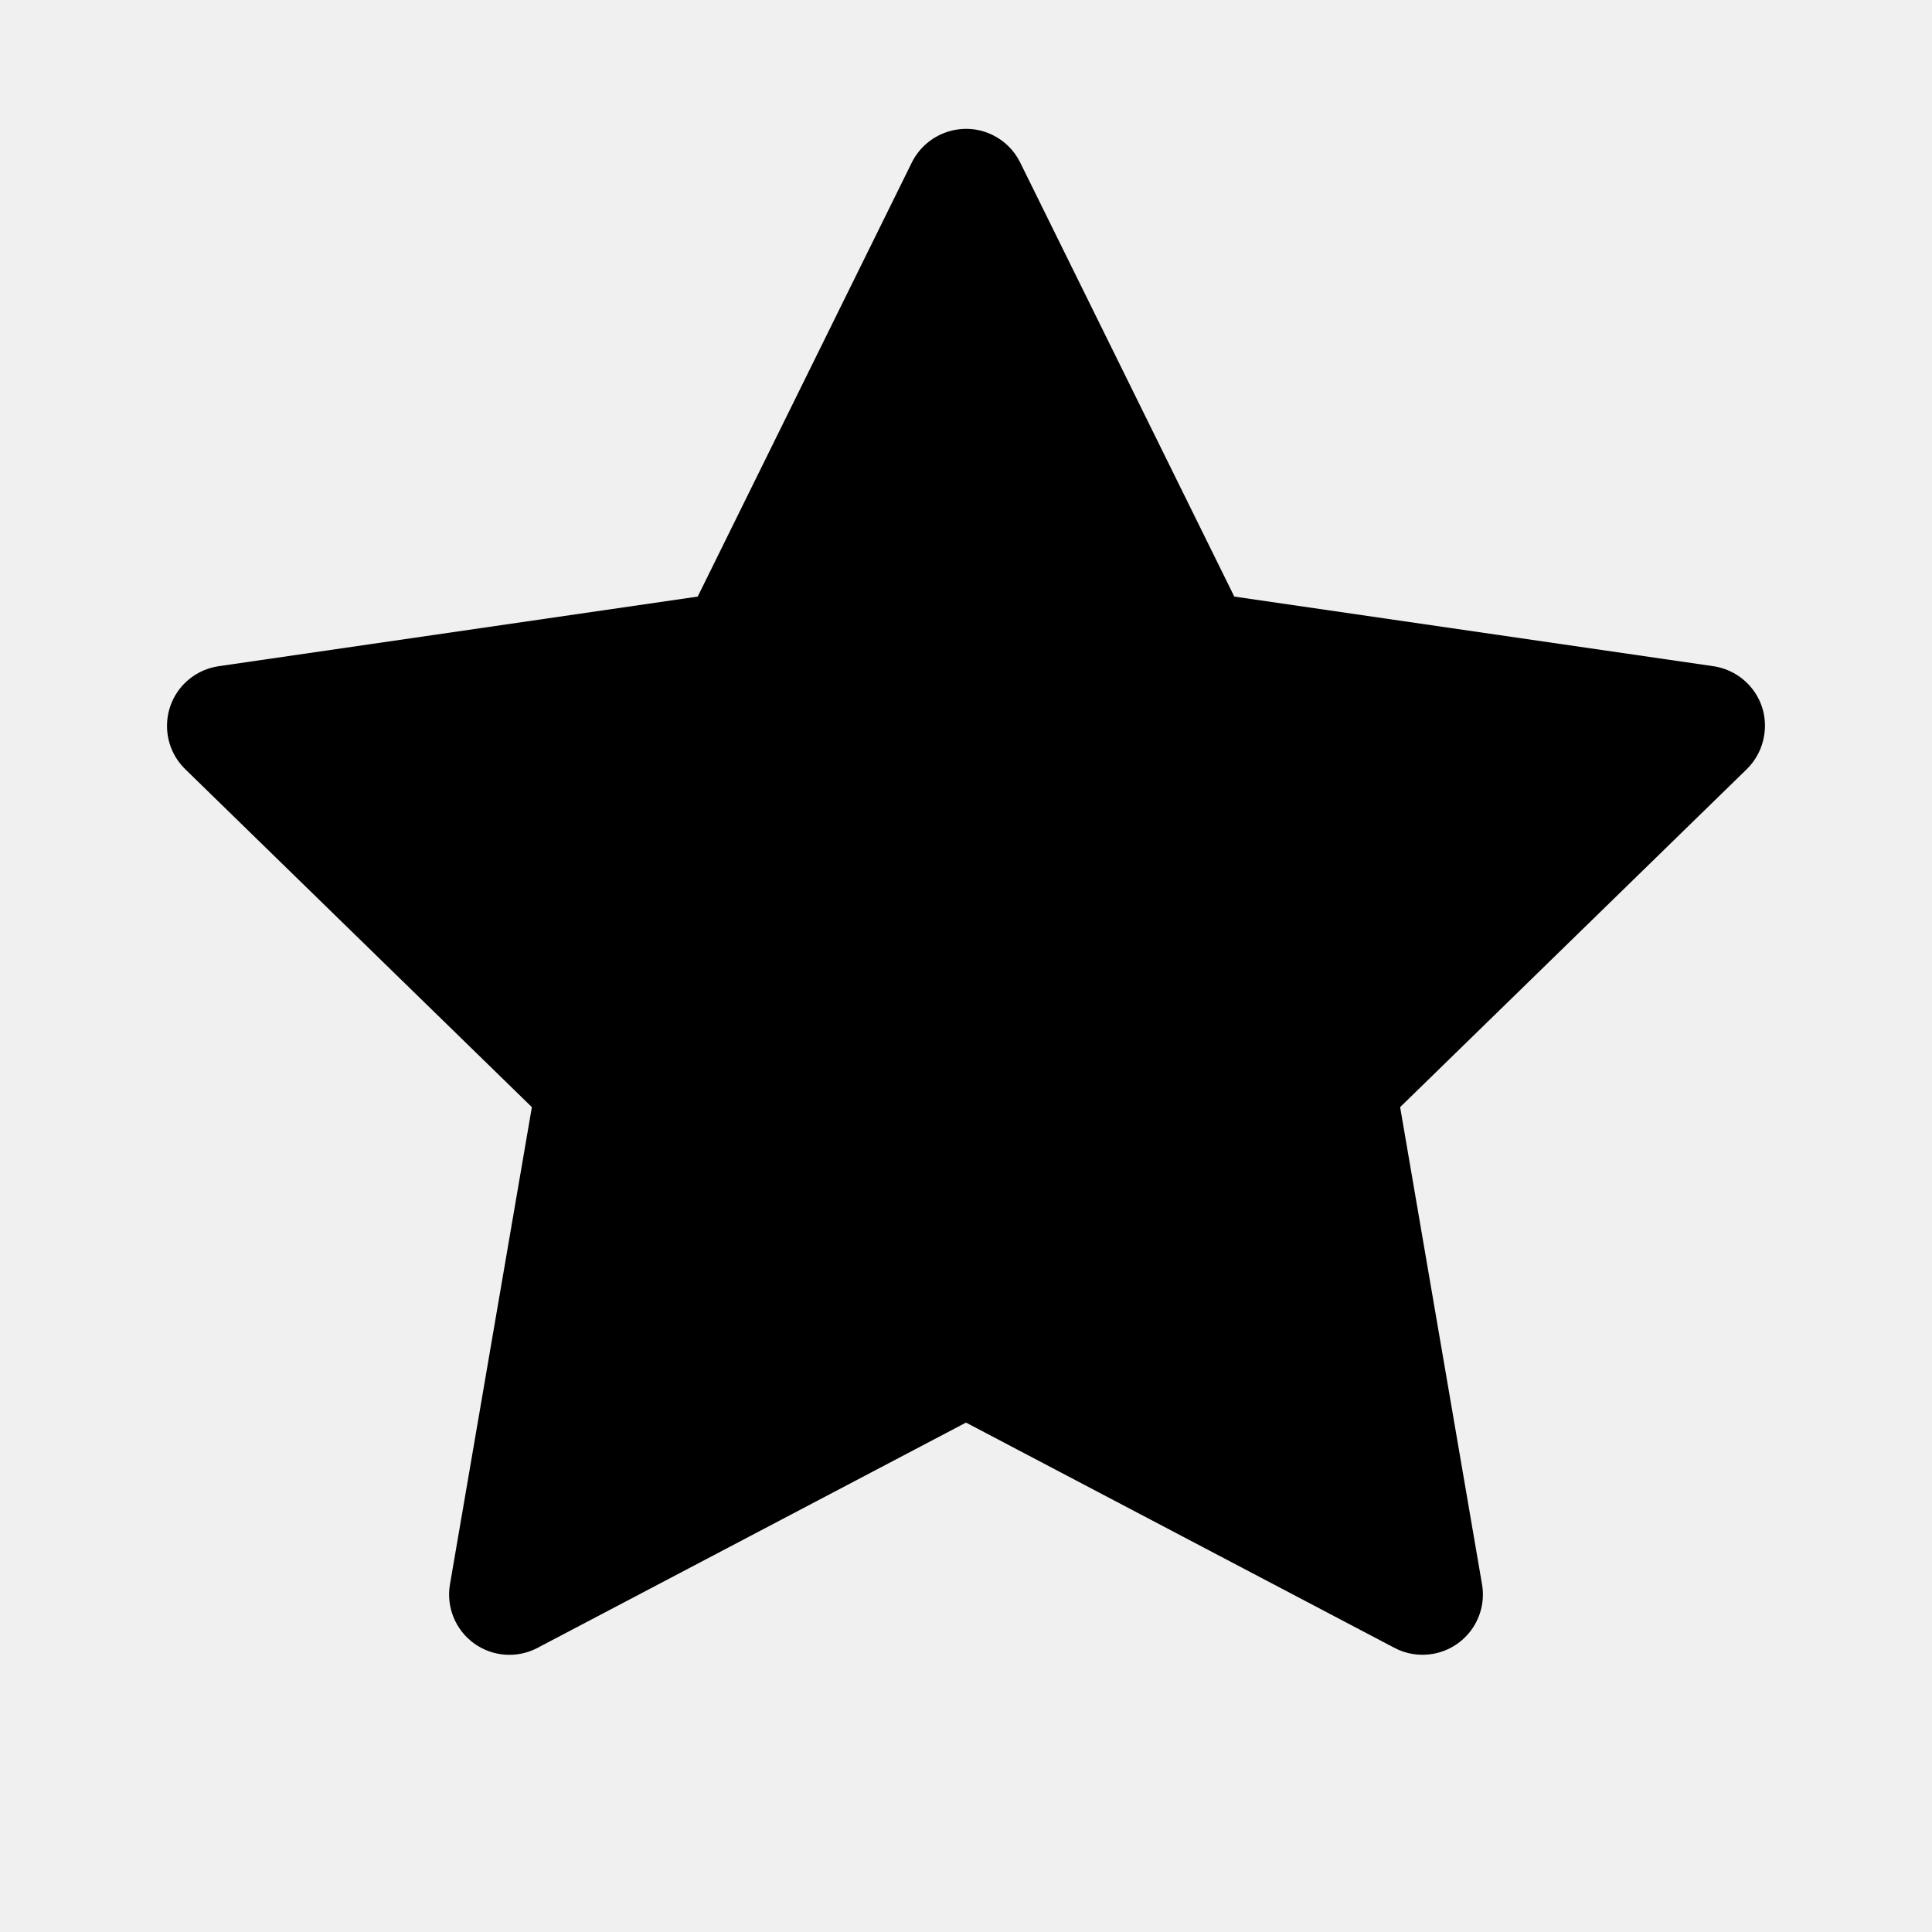
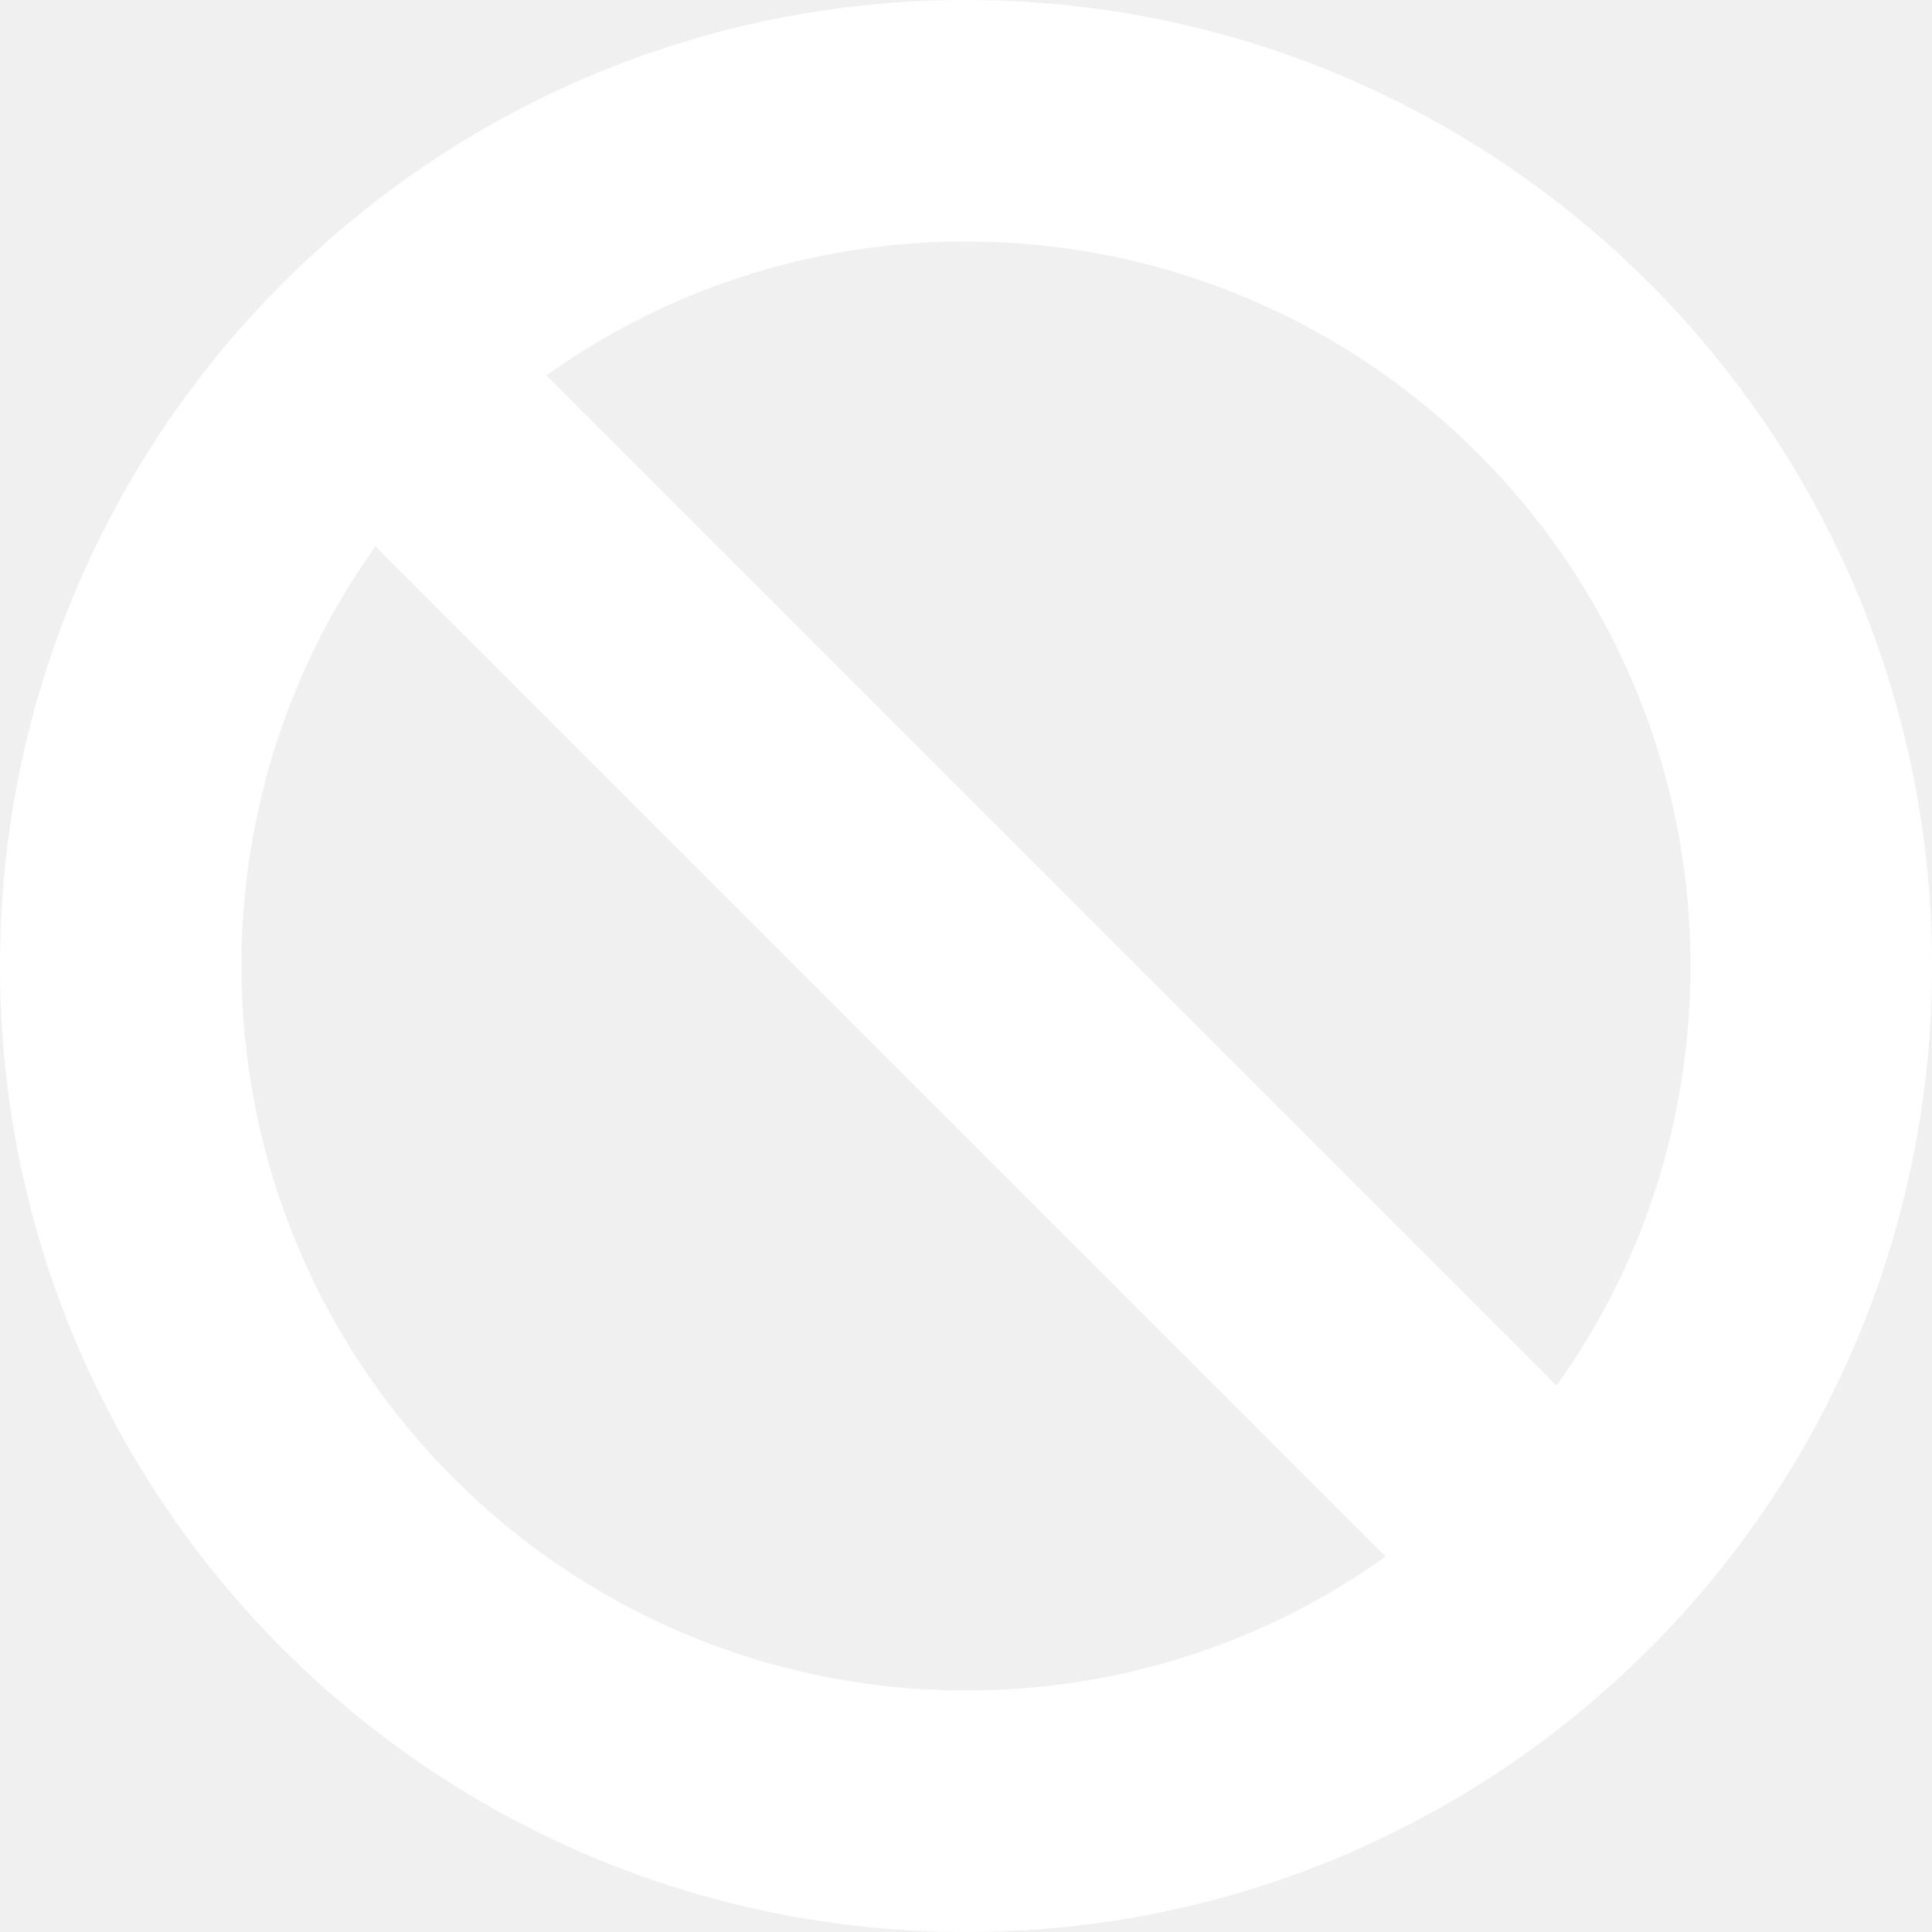
- <svg xmlns="http://www.w3.org/2000/svg" stroke="currentColor" fill="#000" stroke-width="0" viewBox="0 0 1024 1024" height="1em" width="1em" style="font-size: 1.1em;">
-   <path d="M908.1 353.1l-253.9-36.9L540.7 86.1c-3.1-6.3-8.2-11.4-14.5-14.5-15.8-7.8-35-1.3-42.9 14.5L369.8 316.2l-253.9 36.9c-7 1-13.4 4.3-18.3 9.3a32.05 32.05 0 0 0 .6 45.3l183.7 179.1-43.4 252.9a31.95 31.95 0 0 0 46.4 33.7L512 754l227.1 119.4c6.2 3.3 13.4 4.4 20.3 3.2 17.4-3 29.1-19.5 26.1-36.9l-43.4-252.9 183.7-179.1c5-4.9 8.3-11.3 9.3-18.3 2.7-17.5-9.5-33.7-27-36.3z" />
+ <svg xmlns="http://www.w3.org/2000/svg" height="1em" viewBox="0 0 512 512">
+   <style>svg{fill:#ffffff}</style>
+   <path d="M367.2 412.5L99.5 144.8C77.1 176.1 64 214.5 64 256c0 106 86 192 192 192c41.5 0 79.9-13.1 111.2-35.5zm45.3-45.3C434.9 335.9 448 297.5 448 256c0-106-86-192-192-192c-41.5 0-79.9 13.1-111.2 35.5L412.5 367.2zM0 256a256 256 0 1 1 512 0A256 256 0 1 1 0 256z" />
</svg>
